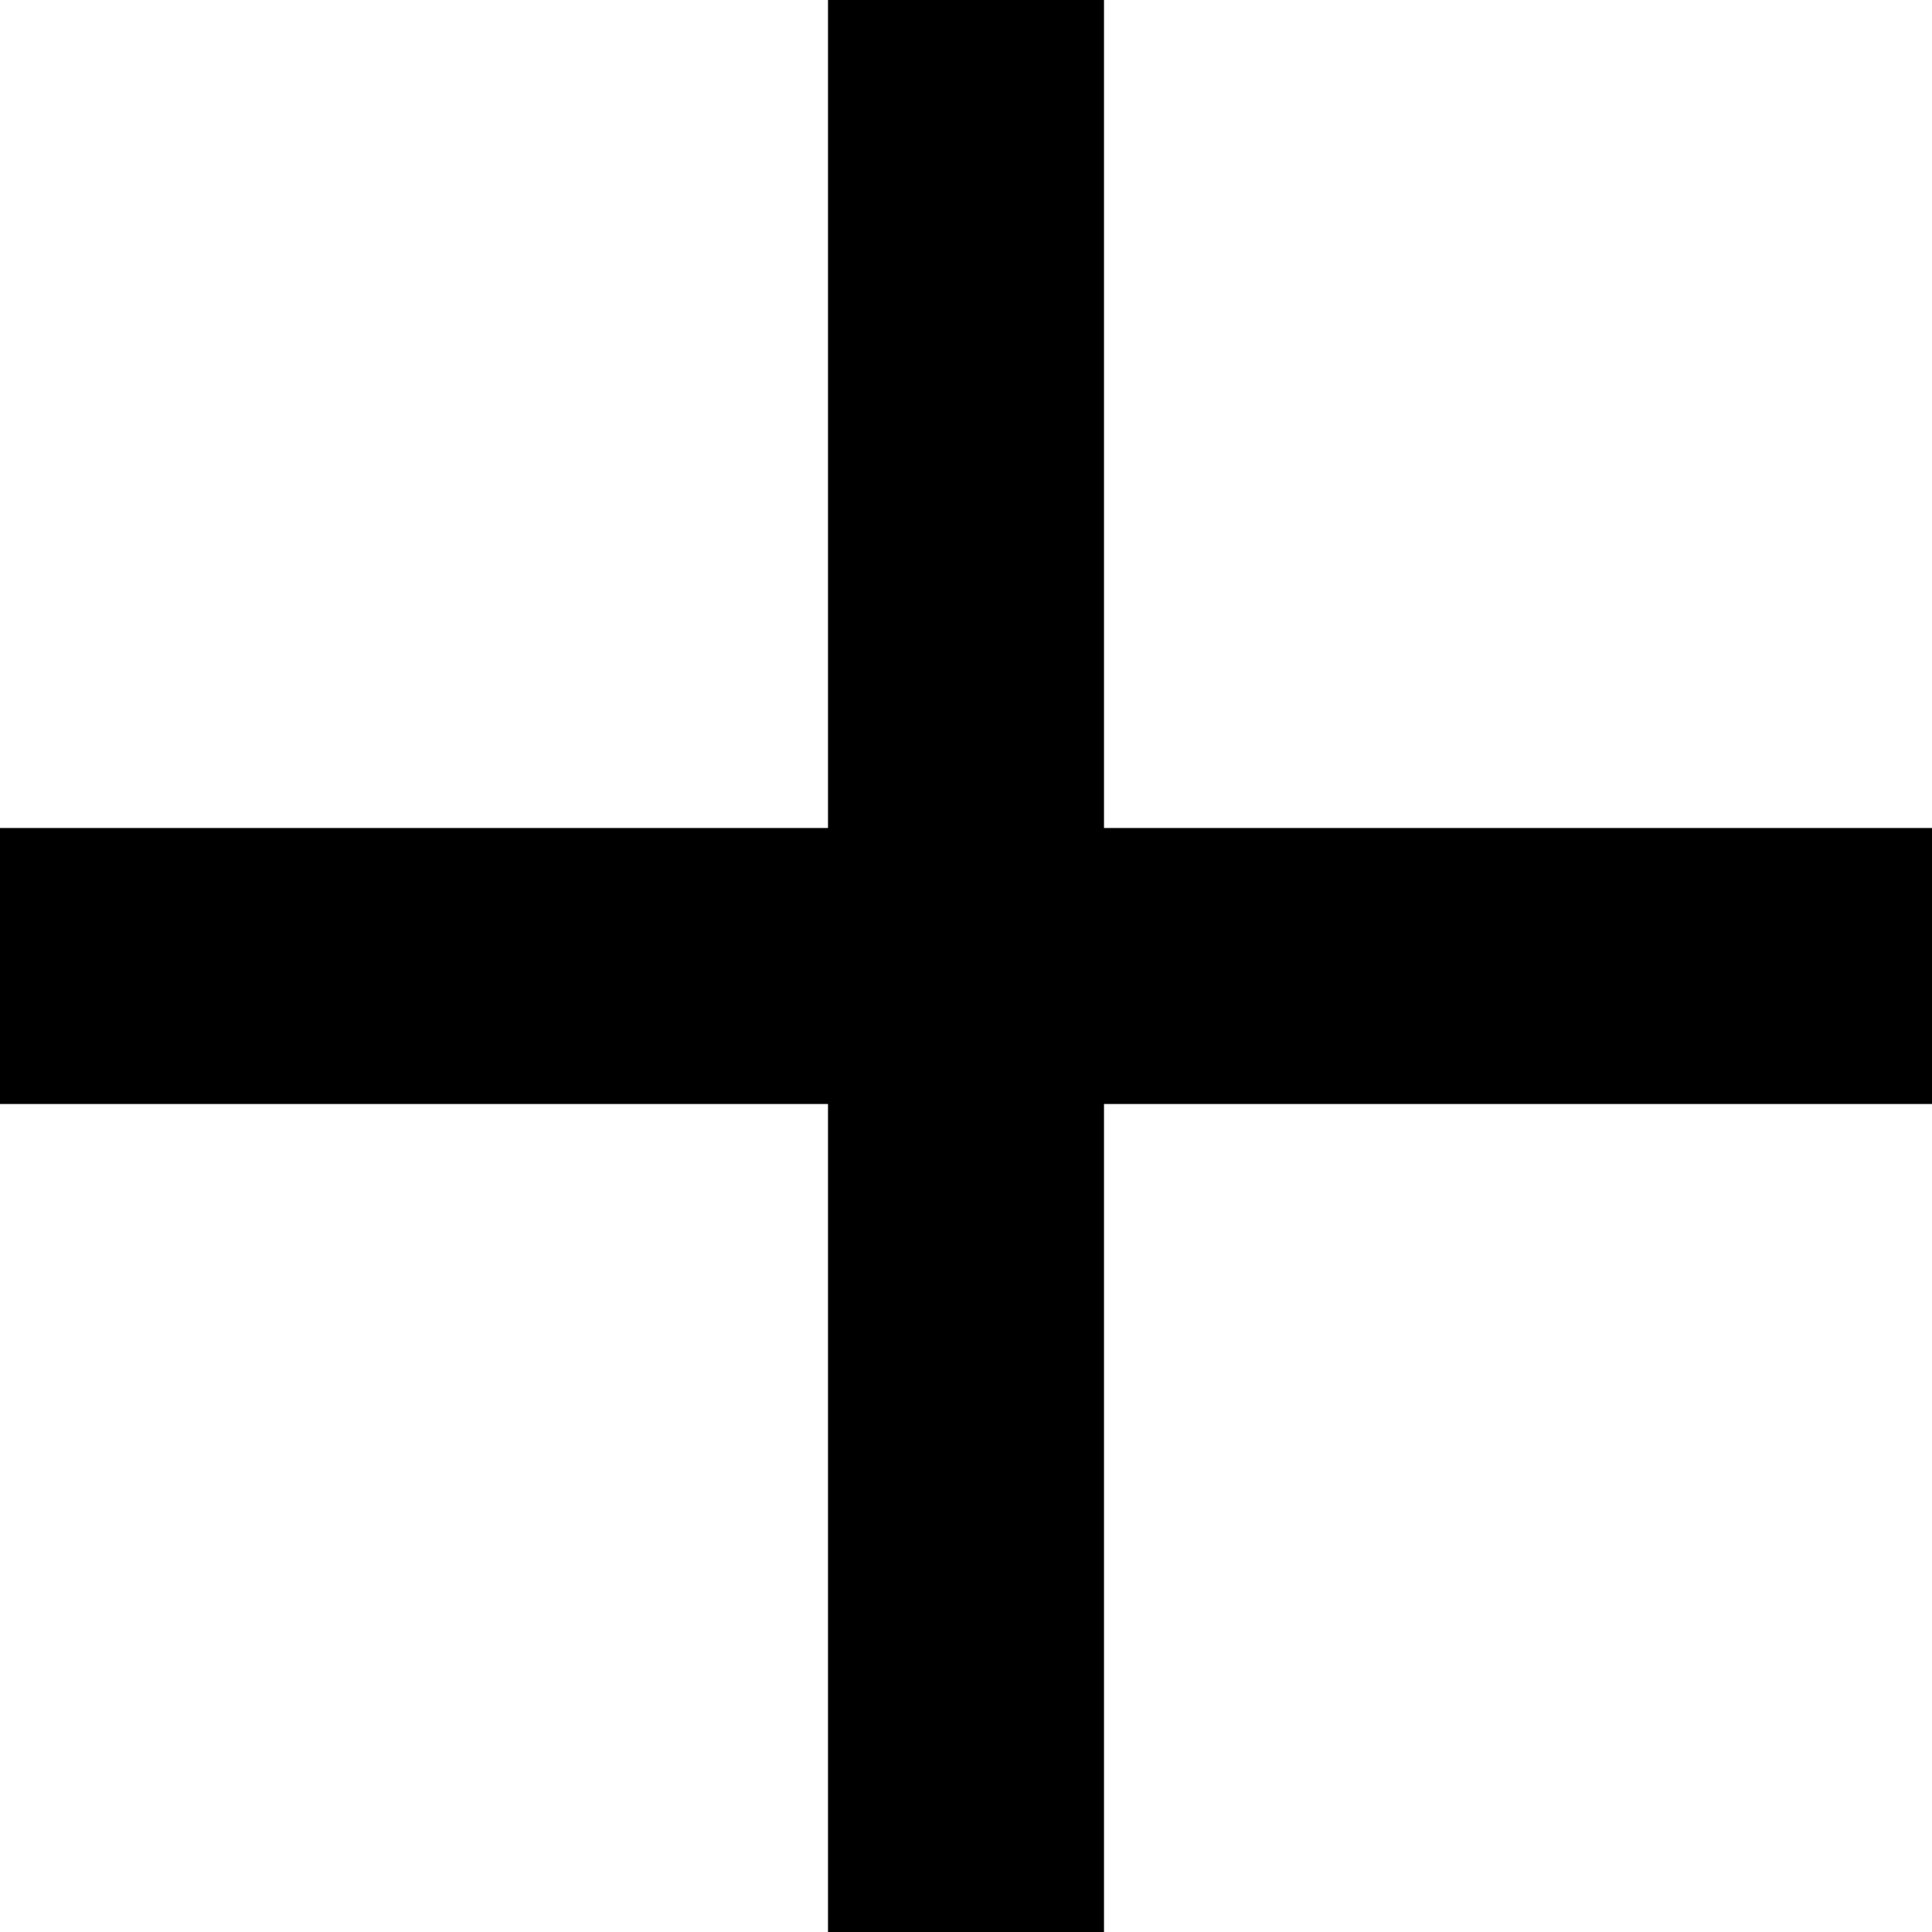
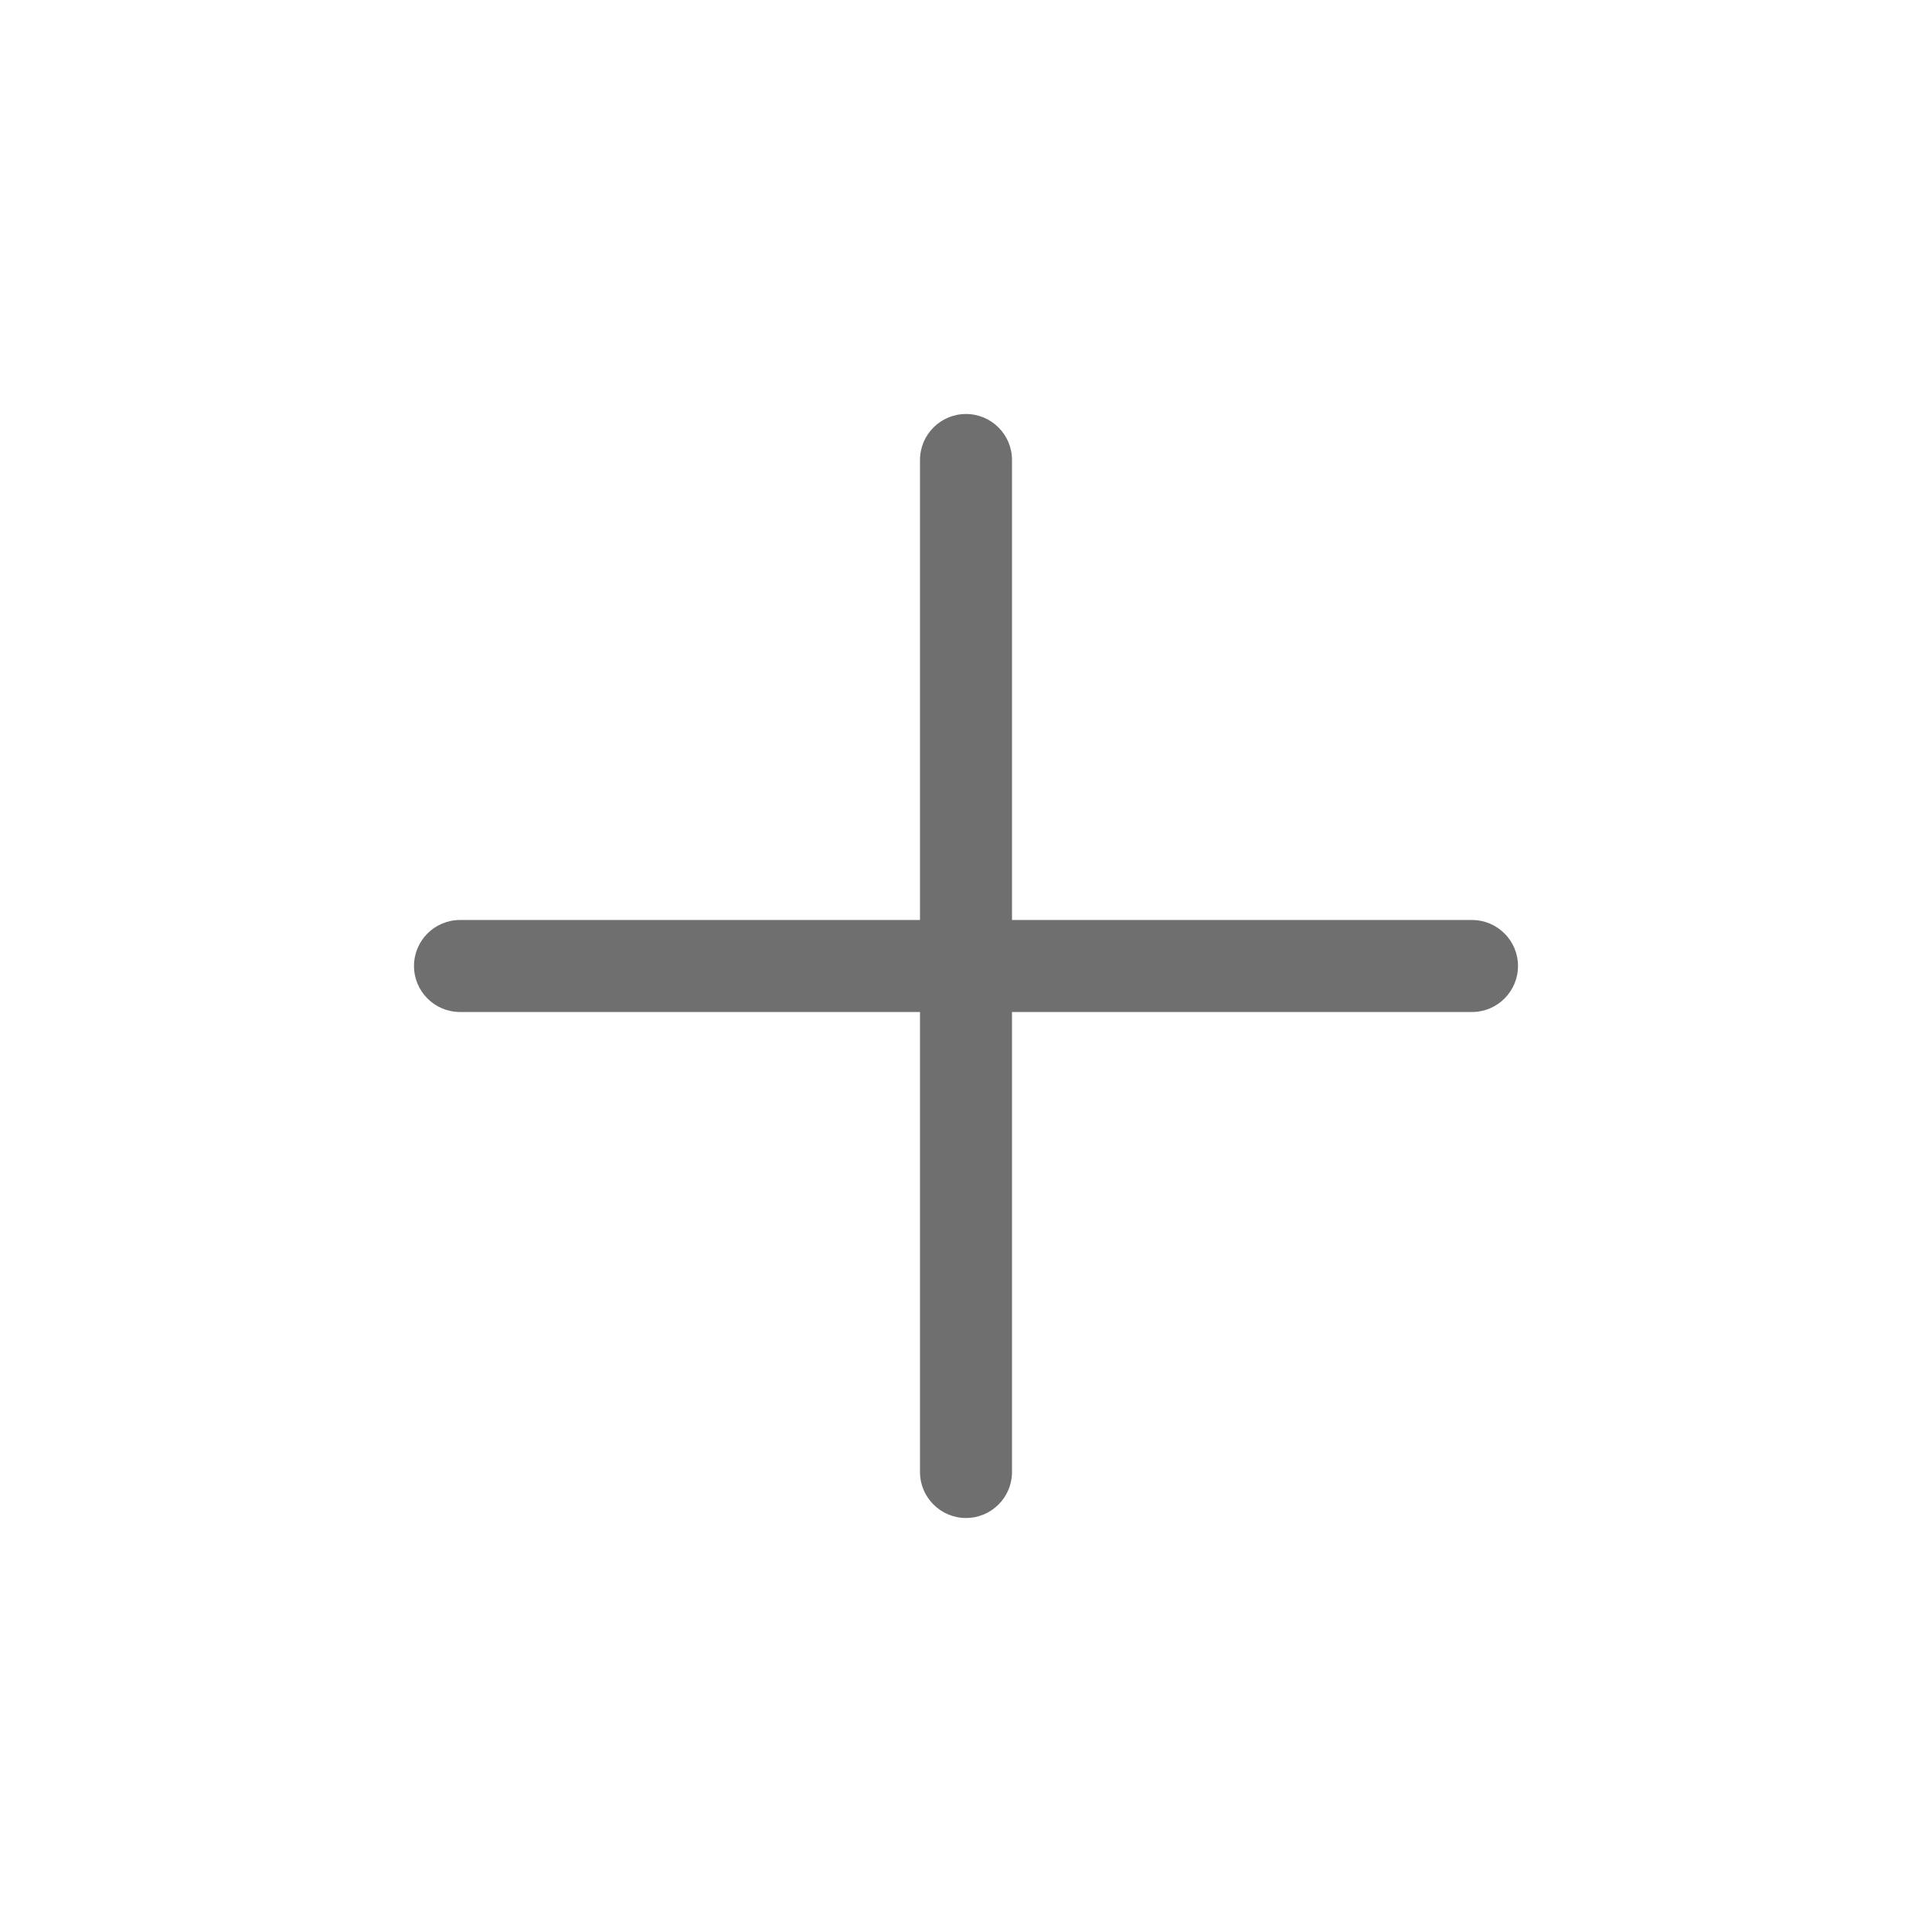
- <svg xmlns="http://www.w3.org/2000/svg" version="1.1" id="Ebene_1" x="0px" y="0px" width="14px" height="14px" viewBox="0 0 14 14" enable-background="new 0 0 14 14" xml:space="preserve">
-   <polyline points="6,6 6,0 8,0 8,6 14,6 14,8 8,8 8,14 6,14 6,8 0,8 0,6 " />
+ <svg xmlns="http://www.w3.org/2000/svg" version="1.1" id="plus" x="0px" y="0px" width="21px" height="21px" viewBox="0 0 21 21" enable-background="new 0 0 21 21" xml:space="preserve">
+   <g>
+     <path fill="#6F6F6F" d="M10.5,16.5c-0.276,0-0.5-0.224-0.5-0.5V5c0-0.276,0.224-0.5,0.5-0.5S11,4.724,11,5v11   C11,16.276,10.776,16.5,10.5,16.5z" />
+   </g>
+   <g>
+     <path fill="#6F6F6F" d="M16,11H5c-0.276,0-0.5-0.224-0.5-0.5S4.724,10,5,10h11c0.276,0,0.5,0.224,0.5,0.5S16.276,11,16,11z" />
+   </g>
</svg>
